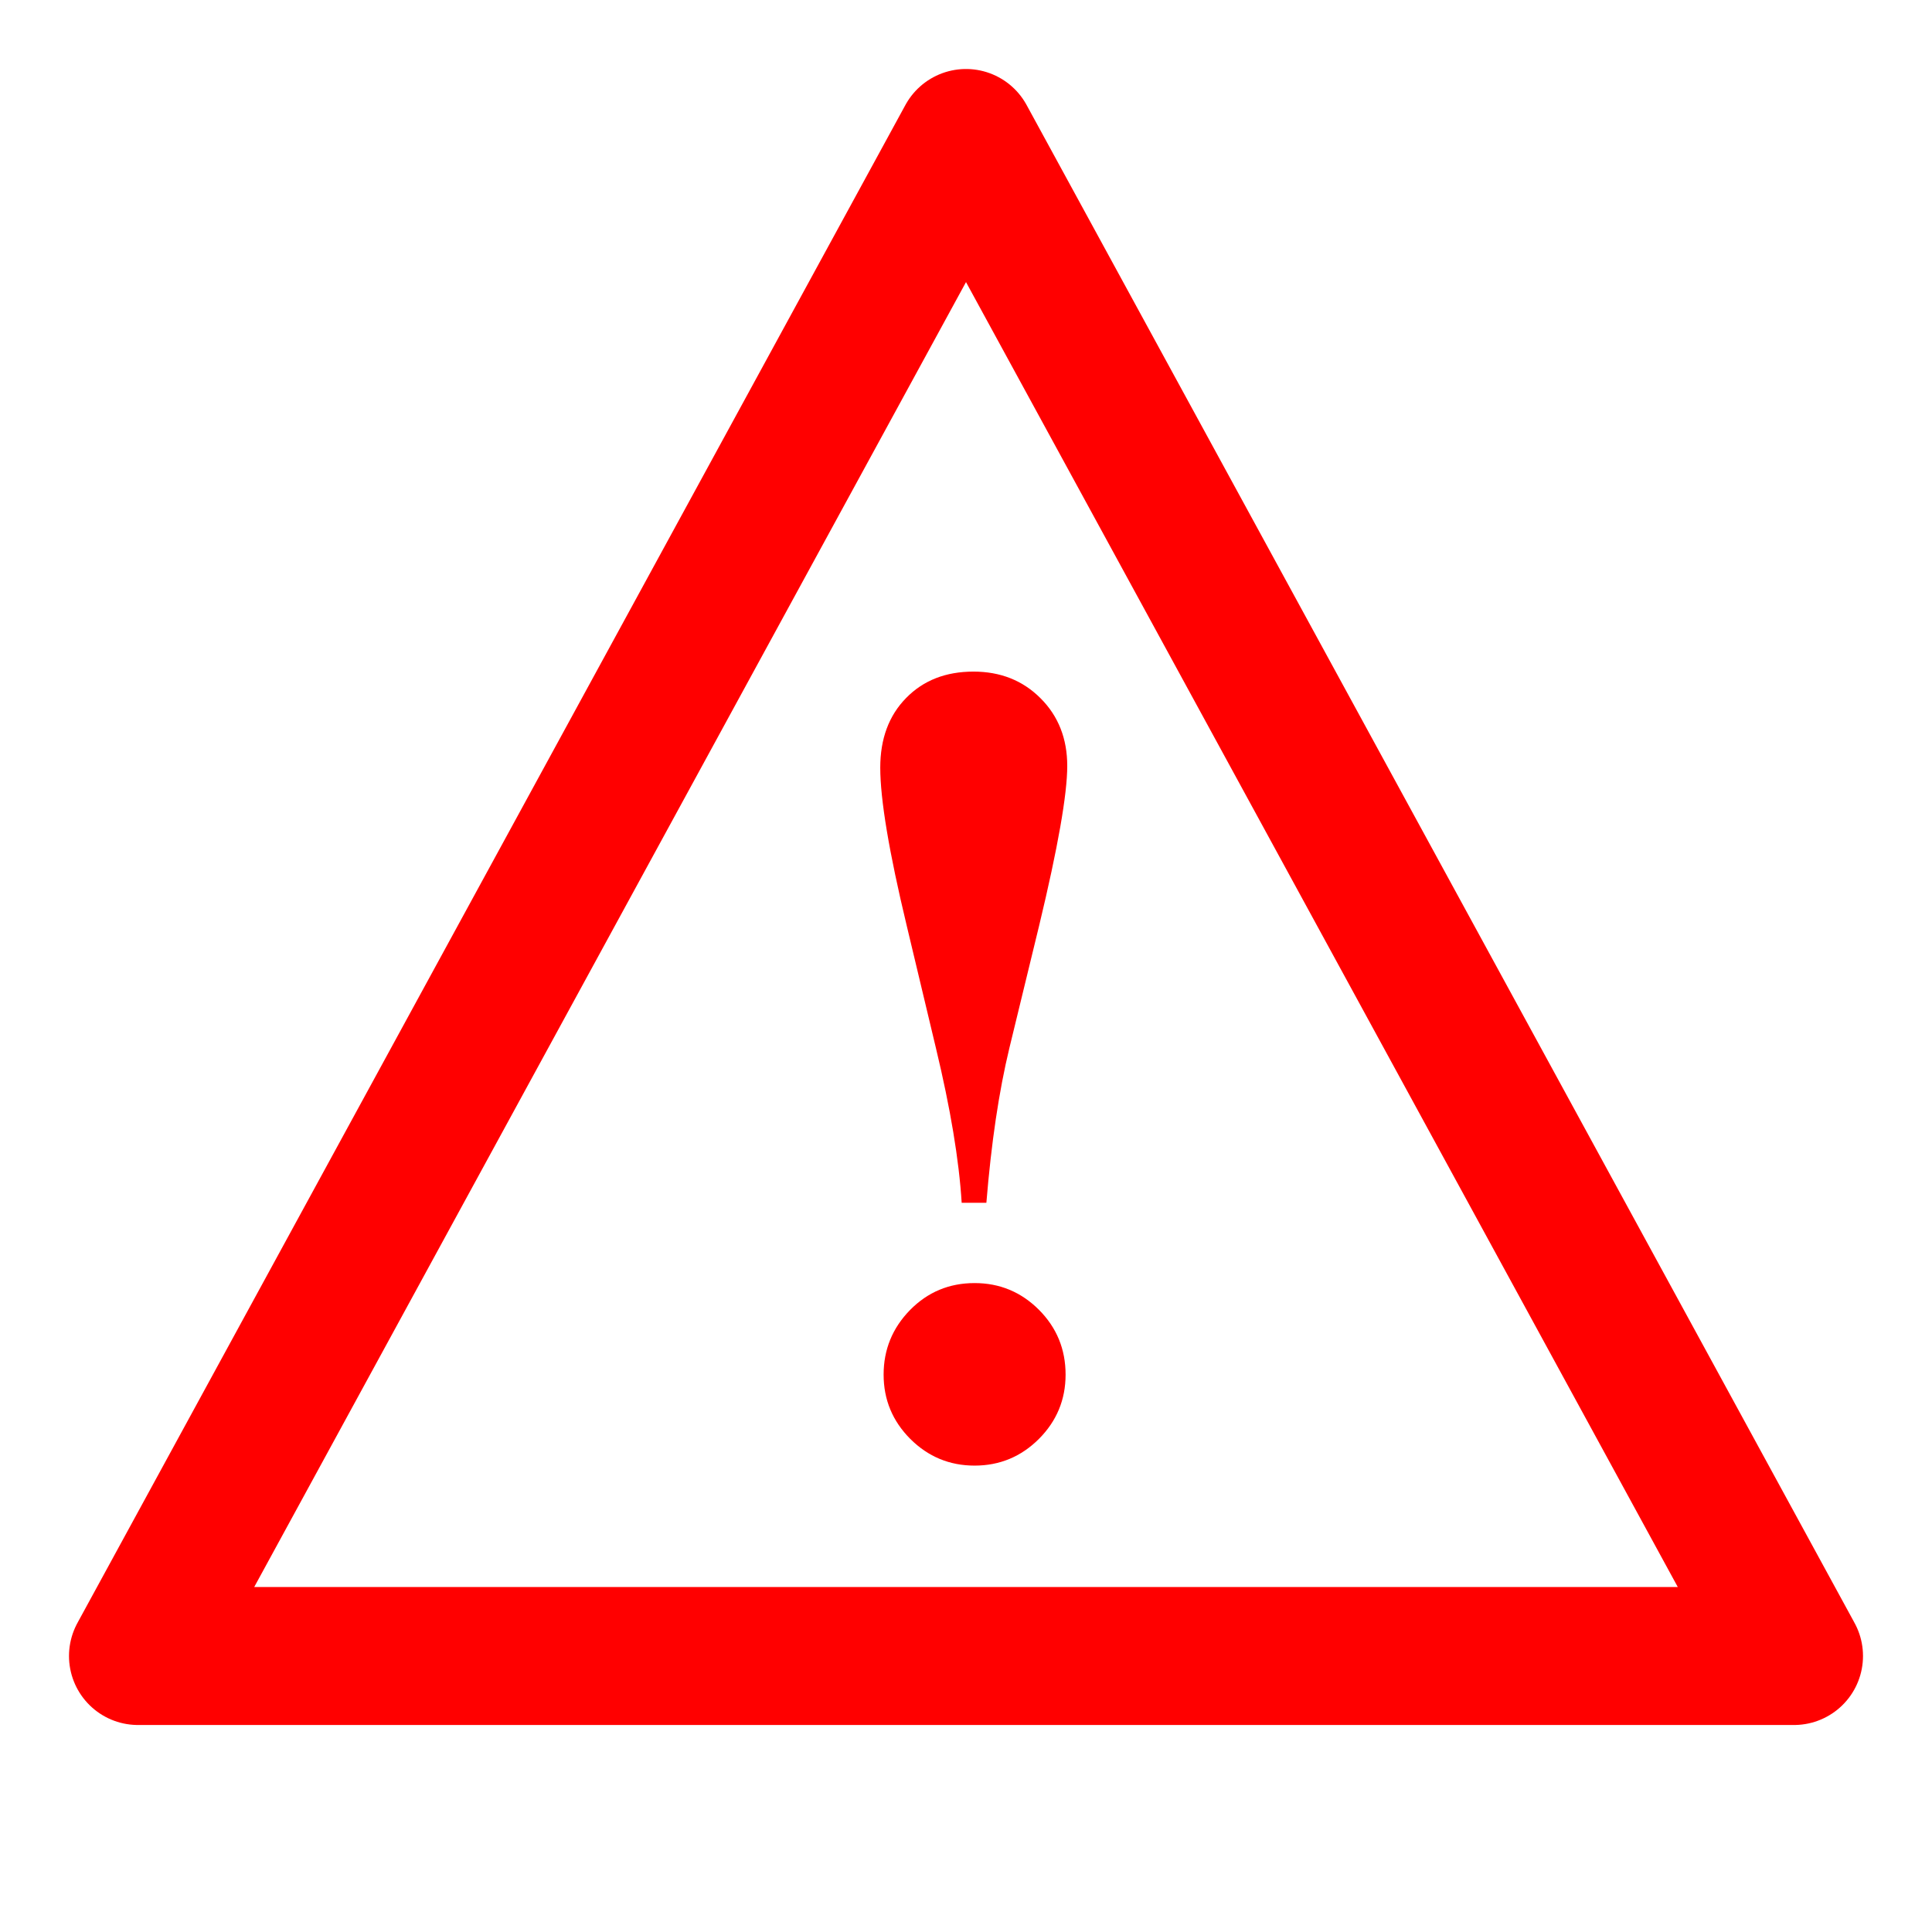
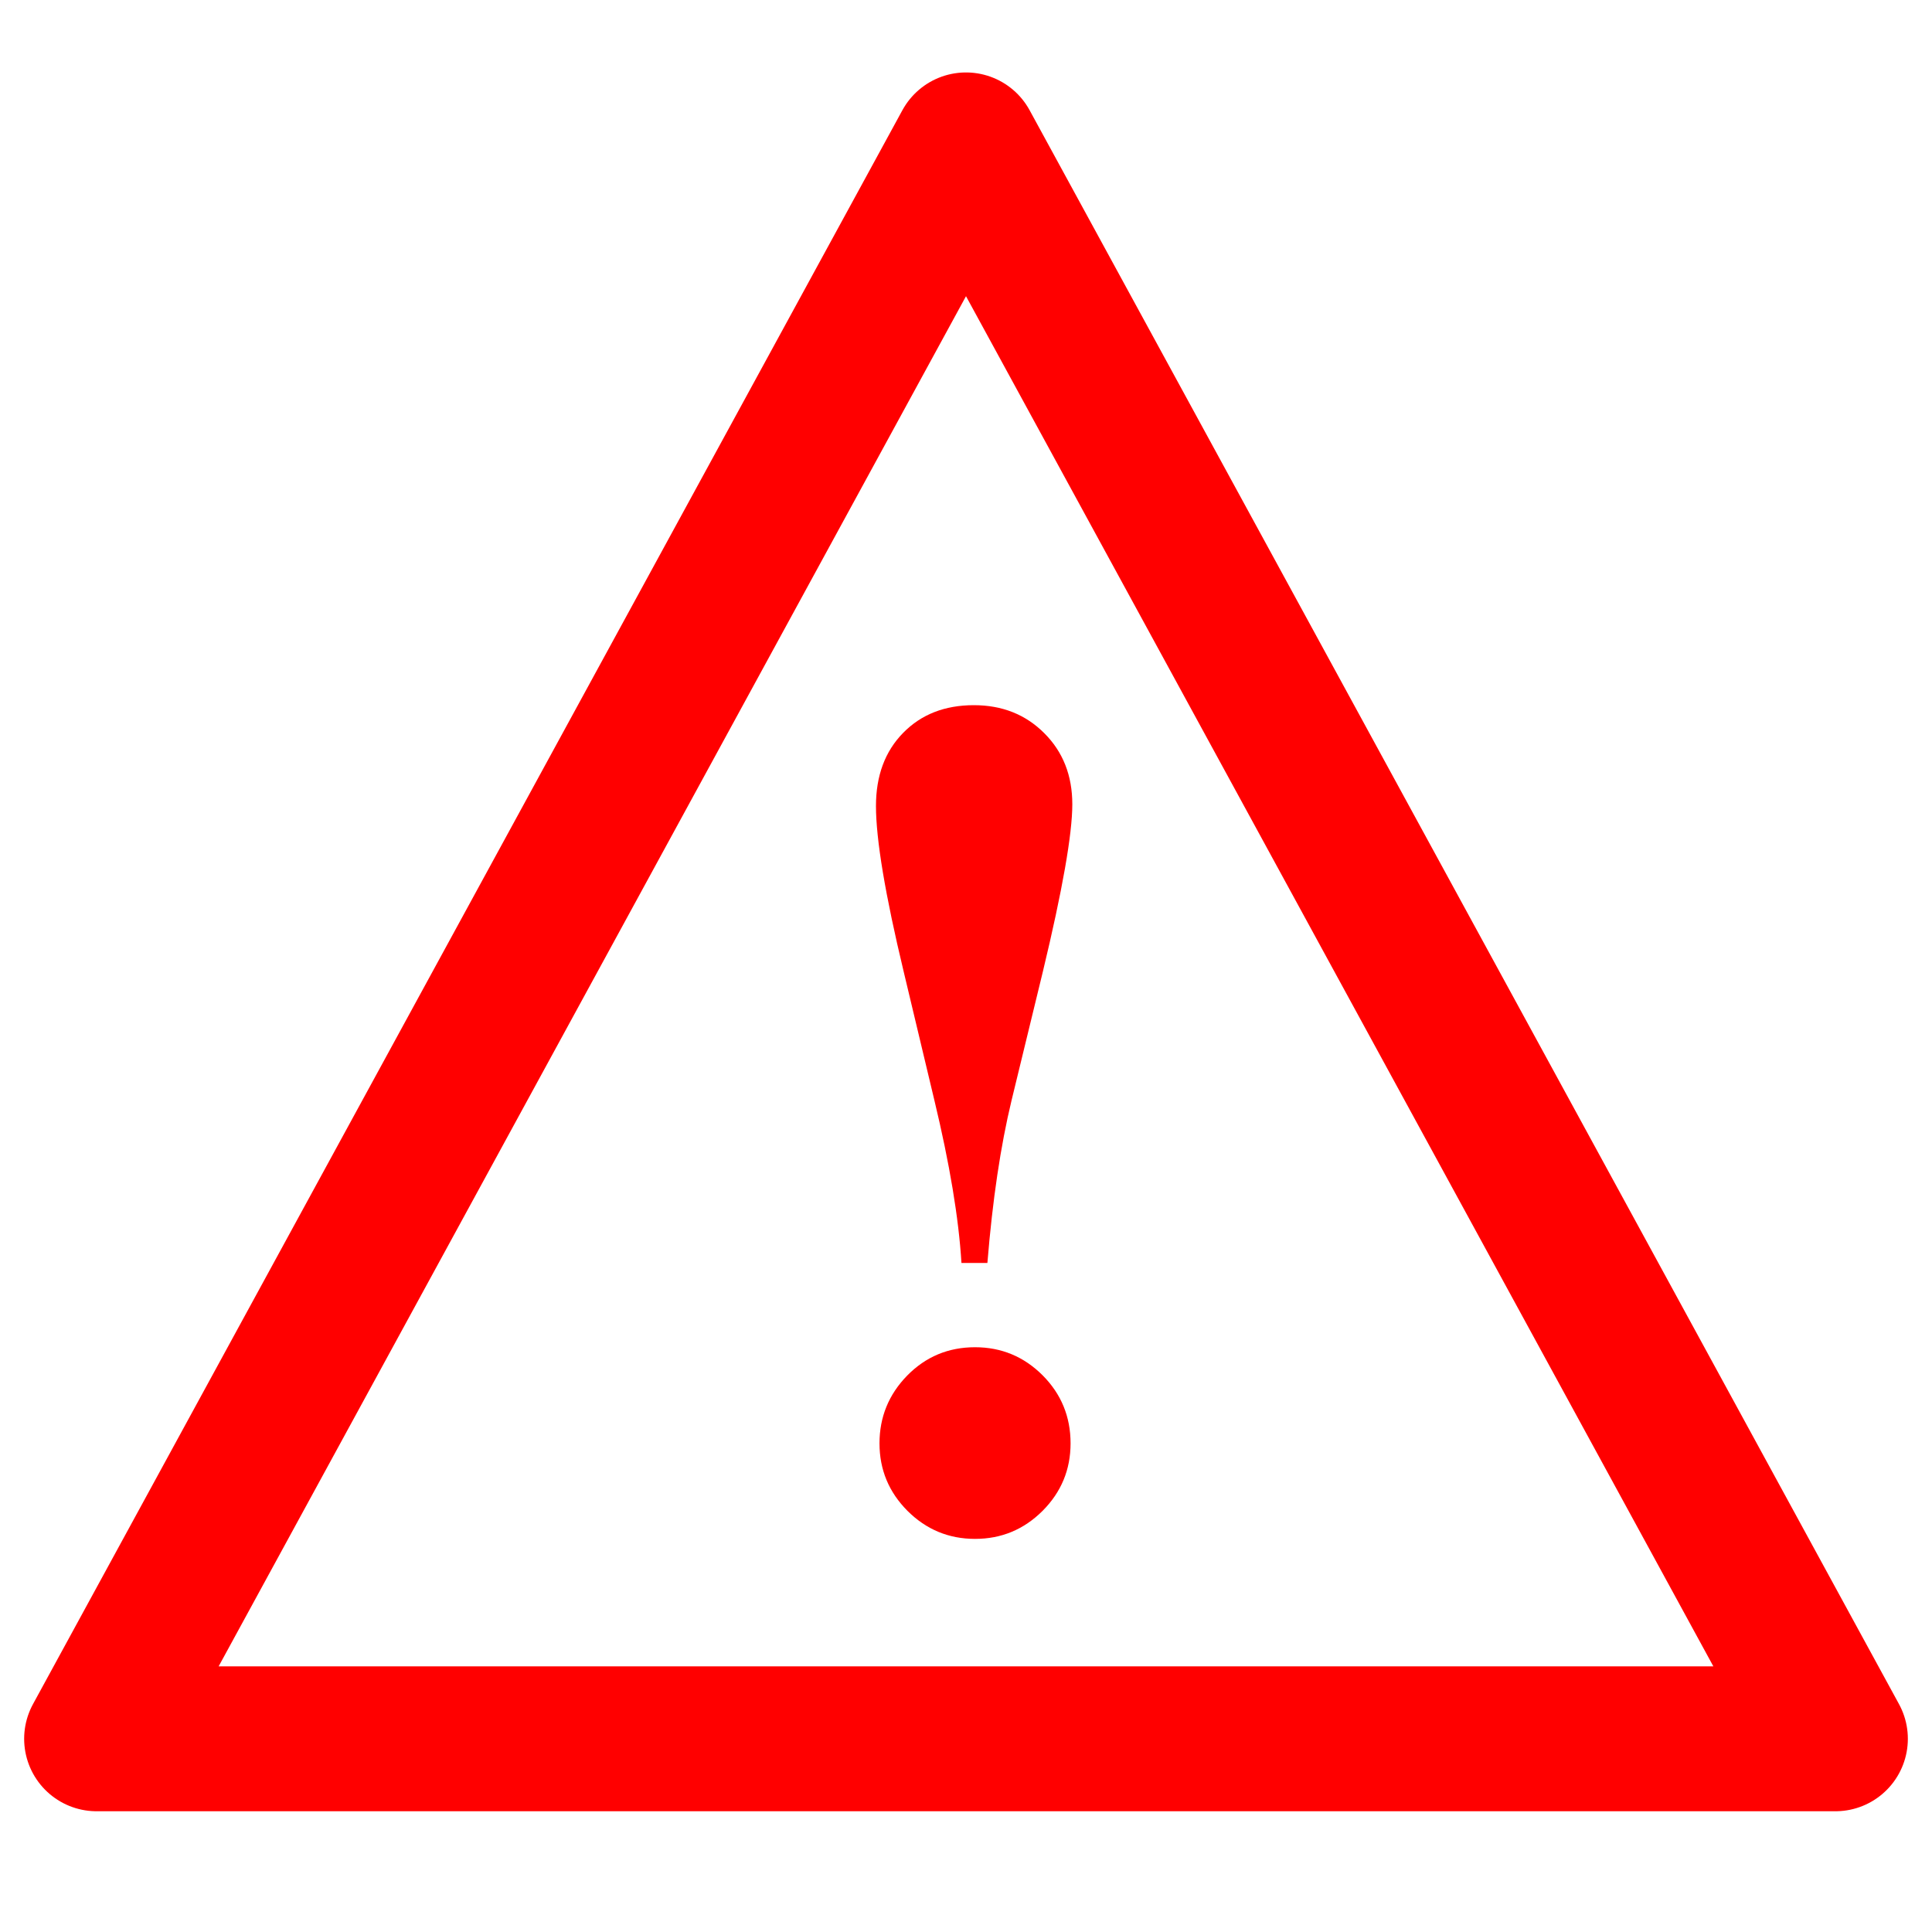
- <svg xmlns="http://www.w3.org/2000/svg" width="42px" height="42px" viewBox="0 0 42 42" version="1.1">
+ <svg xmlns="http://www.w3.org/2000/svg" width="40" height="40" viewBox="0 0 40 40">
  <g id="New-Group">
-     <path id="!" d="M21.443 26.148 L20.906 26.148 C20.849 25.22 20.662 24.097 20.345 22.779 L19.71 20.118 C19.327 18.523 19.136 17.379 19.136 16.687 19.136 16.061 19.323 15.556 19.698 15.174 20.072 14.791 20.56 14.6 21.163 14.6 21.749 14.6 22.235 14.793 22.621 15.18 23.008 15.566 23.201 16.057 23.201 16.651 23.201 17.269 22.998 18.425 22.591 20.118 L21.944 22.779 C21.716 23.723 21.549 24.846 21.443 26.148 Z M21.187 27.893 C21.732 27.893 22.198 28.087 22.585 28.473 22.971 28.86 23.165 29.33 23.165 29.883 23.165 30.428 22.971 30.894 22.585 31.281 22.198 31.667 21.732 31.861 21.187 31.861 20.642 31.861 20.176 31.667 19.789 31.281 19.403 30.894 19.209 30.428 19.209 29.883 19.209 29.338 19.401 28.87 19.783 28.479 20.166 28.089 20.634 27.893 21.187 27.893 Z" fill="#ff0000" fill-opacity="1" stroke="none" />
-     <path id="Triângulo" d="M21 3 L3 36 39 36 Z" fill="none" stroke="#ff0000" stroke-width="3" stroke-opacity="1" stroke-linejoin="round" stroke-linecap="round" />
+     <path id="path1" fill="#ff0000" fill-rule="evenodd" stroke="none" visibility="hidden" d="M 20.443 26.148 L 19.906 26.148 C 19.849 25.22 19.662 24.097 19.345 22.779 L 18.71 20.118 C 18.327 18.523 18.136 17.379 18.136 16.687 C 18.136 16.061 18.323 15.556 18.698 15.174 C 19.072 14.791 19.56 14.6 20.163 14.6 C 20.749 14.6 21.235 14.793 21.621 15.18 C 22.008 15.566 22.201 16.057 22.201 16.651 C 22.201 17.269 21.998 18.425 21.591 20.118 L 20.944 22.779 C 20.716 23.723 20.549 24.846 20.443 26.148 Z M 20.187 27.893 C 20.732 27.893 21.198 28.087 21.585 28.473 C 21.971 28.86 22.165 29.33 22.165 29.883 C 22.165 30.428 21.971 30.894 21.585 31.281 C 21.198 31.667 20.732 31.861 20.187 31.861 C 19.642 31.861 19.176 31.667 18.789 31.281 C 18.403 30.894 18.209 30.428 18.209 29.883 C 18.209 29.338 18.401 28.87 18.783 28.479 C 19.166 28.089 19.634 27.893 20.187 27.893 Z" />
+     <path id="Tringulo" fill="none" stroke="#ff0000" stroke-width="3" stroke-linecap="round" stroke-linejoin="round" visibility="hidden" d="M 20 3 L 2 36 L 38 36 Z" />
  </g>
+   <g id="New-Group-copiar">
+     <path id="path2" fill="#ff0000" fill-rule="evenodd" stroke="none" d="M 20.443 26.148 L 19.906 26.148 C 19.849 25.22 19.662 24.097 19.345 22.779 L 18.71 20.118 C 18.327 18.523 18.136 17.379 18.136 16.687 C 18.136 16.061 18.323 15.556 18.698 15.174 C 19.072 14.791 19.56 14.6 20.163 14.6 C 20.749 14.6 21.235 14.793 21.621 15.18 C 22.008 15.566 22.201 16.057 22.201 16.651 C 22.201 17.269 21.998 18.425 21.591 20.118 L 20.944 22.779 C 20.716 23.723 20.549 24.846 20.443 26.148 Z M 20.187 27.893 C 20.732 27.893 21.198 28.087 21.585 28.473 C 21.971 28.86 22.165 29.33 22.165 29.883 C 22.165 30.428 21.971 30.894 21.585 31.281 C 21.198 31.667 20.732 31.861 20.187 31.861 C 19.642 31.861 19.176 31.667 18.789 31.281 C 18.403 30.894 18.209 30.428 18.209 29.883 C 18.209 29.338 18.401 28.87 18.783 28.479 C 19.166 28.089 19.634 27.893 20.187 27.893 Z" />
+     <g id="Agrupar">
+       <path id="path3" fill="#ff0000" fill-rule="evenodd" stroke="none" visibility="hidden" d="M 18.38 17.792 C 18.38 14.301 18.436 12.5 18.548 12.388 C 18.66 12.276 19.155 12.22 20.032 12.22 C 20.928 12.22 21.432 12.276 21.544 12.388 C 21.656 12.5 21.712 14.301 21.712 17.792 C 21.712 21.264 21.628 23.084 21.46 23.252 C 21.292 23.42 20.816 23.504 20.032 23.504 C 19.248 23.504 18.772 23.42 18.604 23.252 C 18.455 23.103 18.38 21.283 18.38 17.792 Z M 20.704 27.032 C 20.405 26.883 20.153 26.808 19.948 26.808 C 19.649 26.808 19.341 26.967 19.024 27.284 C 18.688 27.62 18.52 27.975 18.52 28.348 C 18.52 28.777 18.669 29.132 18.968 29.412 C 19.267 29.692 19.612 29.832 20.004 29.832 C 20.34 29.832 20.657 29.711 20.956 29.468 C 21.236 29.244 21.413 28.983 21.488 28.684 C 21.507 28.628 21.516 28.544 21.516 28.432 C 21.516 28.171 21.437 27.905 21.278 27.634 C 21.119 27.363 20.928 27.163 20.704 27.032 Z M 18.324 24.68 C 18.828 24.437 19.388 24.316 20.004 24.316 C 21.236 24.316 22.225 24.717 22.972 25.52 C 23.719 26.323 24.092 27.275 24.092 28.376 C 24.092 29.477 23.719 30.401 22.972 31.148 C 22.169 31.951 21.199 32.352 20.06 32.352 C 19.276 32.352 18.543 32.142 17.862 31.722 C 17.181 31.302 16.663 30.719 16.308 29.972 C 16.103 29.561 16 28.983 16 28.236 C 16 27.489 16.103 26.939 16.308 26.584 C 16.737 25.744 17.409 25.109 18.324 24.68 Z" />
+       <text id="text1" visibility="hidden" xml:space="preserve" x="13" y="30" font-family="Digital Disk" font-size="28" font-weight="700" fill="#ff0000">!</text>
+     </g>
+     <g id="g1">
+       <path id="path4" fill="#ff0000" fill-rule="evenodd" stroke="none" visibility="hidden" d="M 18.2 17.47 C 18.2 13.73 18.26 11.8 18.38 11.68 C 18.5 11.56 19.03 11.5 19.97 11.5 C 20.93 11.5 21.47 11.56 21.59 11.68 C 21.71 11.8 21.77 13.73 21.77 17.47 C 21.77 21.19 21.68 23.14 21.5 23.32 C 21.32 23.5 20.81 23.59 19.97 23.59 C 19.13 23.59 18.62 23.5 18.44 23.32 C 18.28 23.16 18.2 21.21 18.2 17.47 Z M 20.69 27.37 C 20.37 27.21 20.1 27.13 19.88 27.13 C 19.56 27.13 19.23 27.3 18.89 27.64 C 18.53 28 18.35 28.38 18.35 28.78 C 18.35 29.24 18.51 29.62 18.83 29.92 C 19.15 30.22 19.52 30.37 19.94 30.37 C 20.3 30.37 20.64 30.24 20.96 29.98 C 21.26 29.74 21.45 29.46 21.53 29.14 C 21.55 29.08 21.56 28.99 21.56 28.87 C 21.56 28.59 21.475 28.305 21.305 28.015 C 21.135 27.725 20.93 27.51 20.69 27.37 Z M 18.14 24.85 C 18.68 24.59 19.28 24.46 19.94 24.46 C 21.26 24.46 22.32 24.89 23.12 25.75 C 23.92 26.61 24.32 27.63 24.32 28.81 C 24.32 29.99 23.92 30.98 23.12 31.78 C 22.26 32.64 21.22 33.07 20 33.07 C 19.16 33.07 18.375 32.845 17.645 32.395 C 16.915 31.945 16.36 31.32 15.98 30.52 C 15.76 30.08 15.65 29.46 15.65 28.66 C 15.65 27.86 15.76 27.27 15.98 26.89 C 16.44 25.99 17.16 25.31 18.14 24.85 Z" />
+       <text id="text2" visibility="hidden" xml:space="preserve" x="13" y="31" font-family="Digital Disk" font-size="30" font-weight="700" fill="#ff0000">!</text>
+     </g>
+     <path id="path5" fill="none" stroke="#ff0000" stroke-width="3" stroke-linecap="round" stroke-linejoin="round" d="M 20 3 L 2 36 L 38 36 Z" />
+   </g>
+   <path id="Polgono" fill="none" stroke="#ff0000" stroke-width="3" stroke-linecap="round" stroke-linejoin="round" visibility="hidden" d="M 20 1 L 3.546 10.5 L 3.546 29.5 L 20 39 L 36.454 29.5 L 36.454 10.5 Z" />
</svg>
